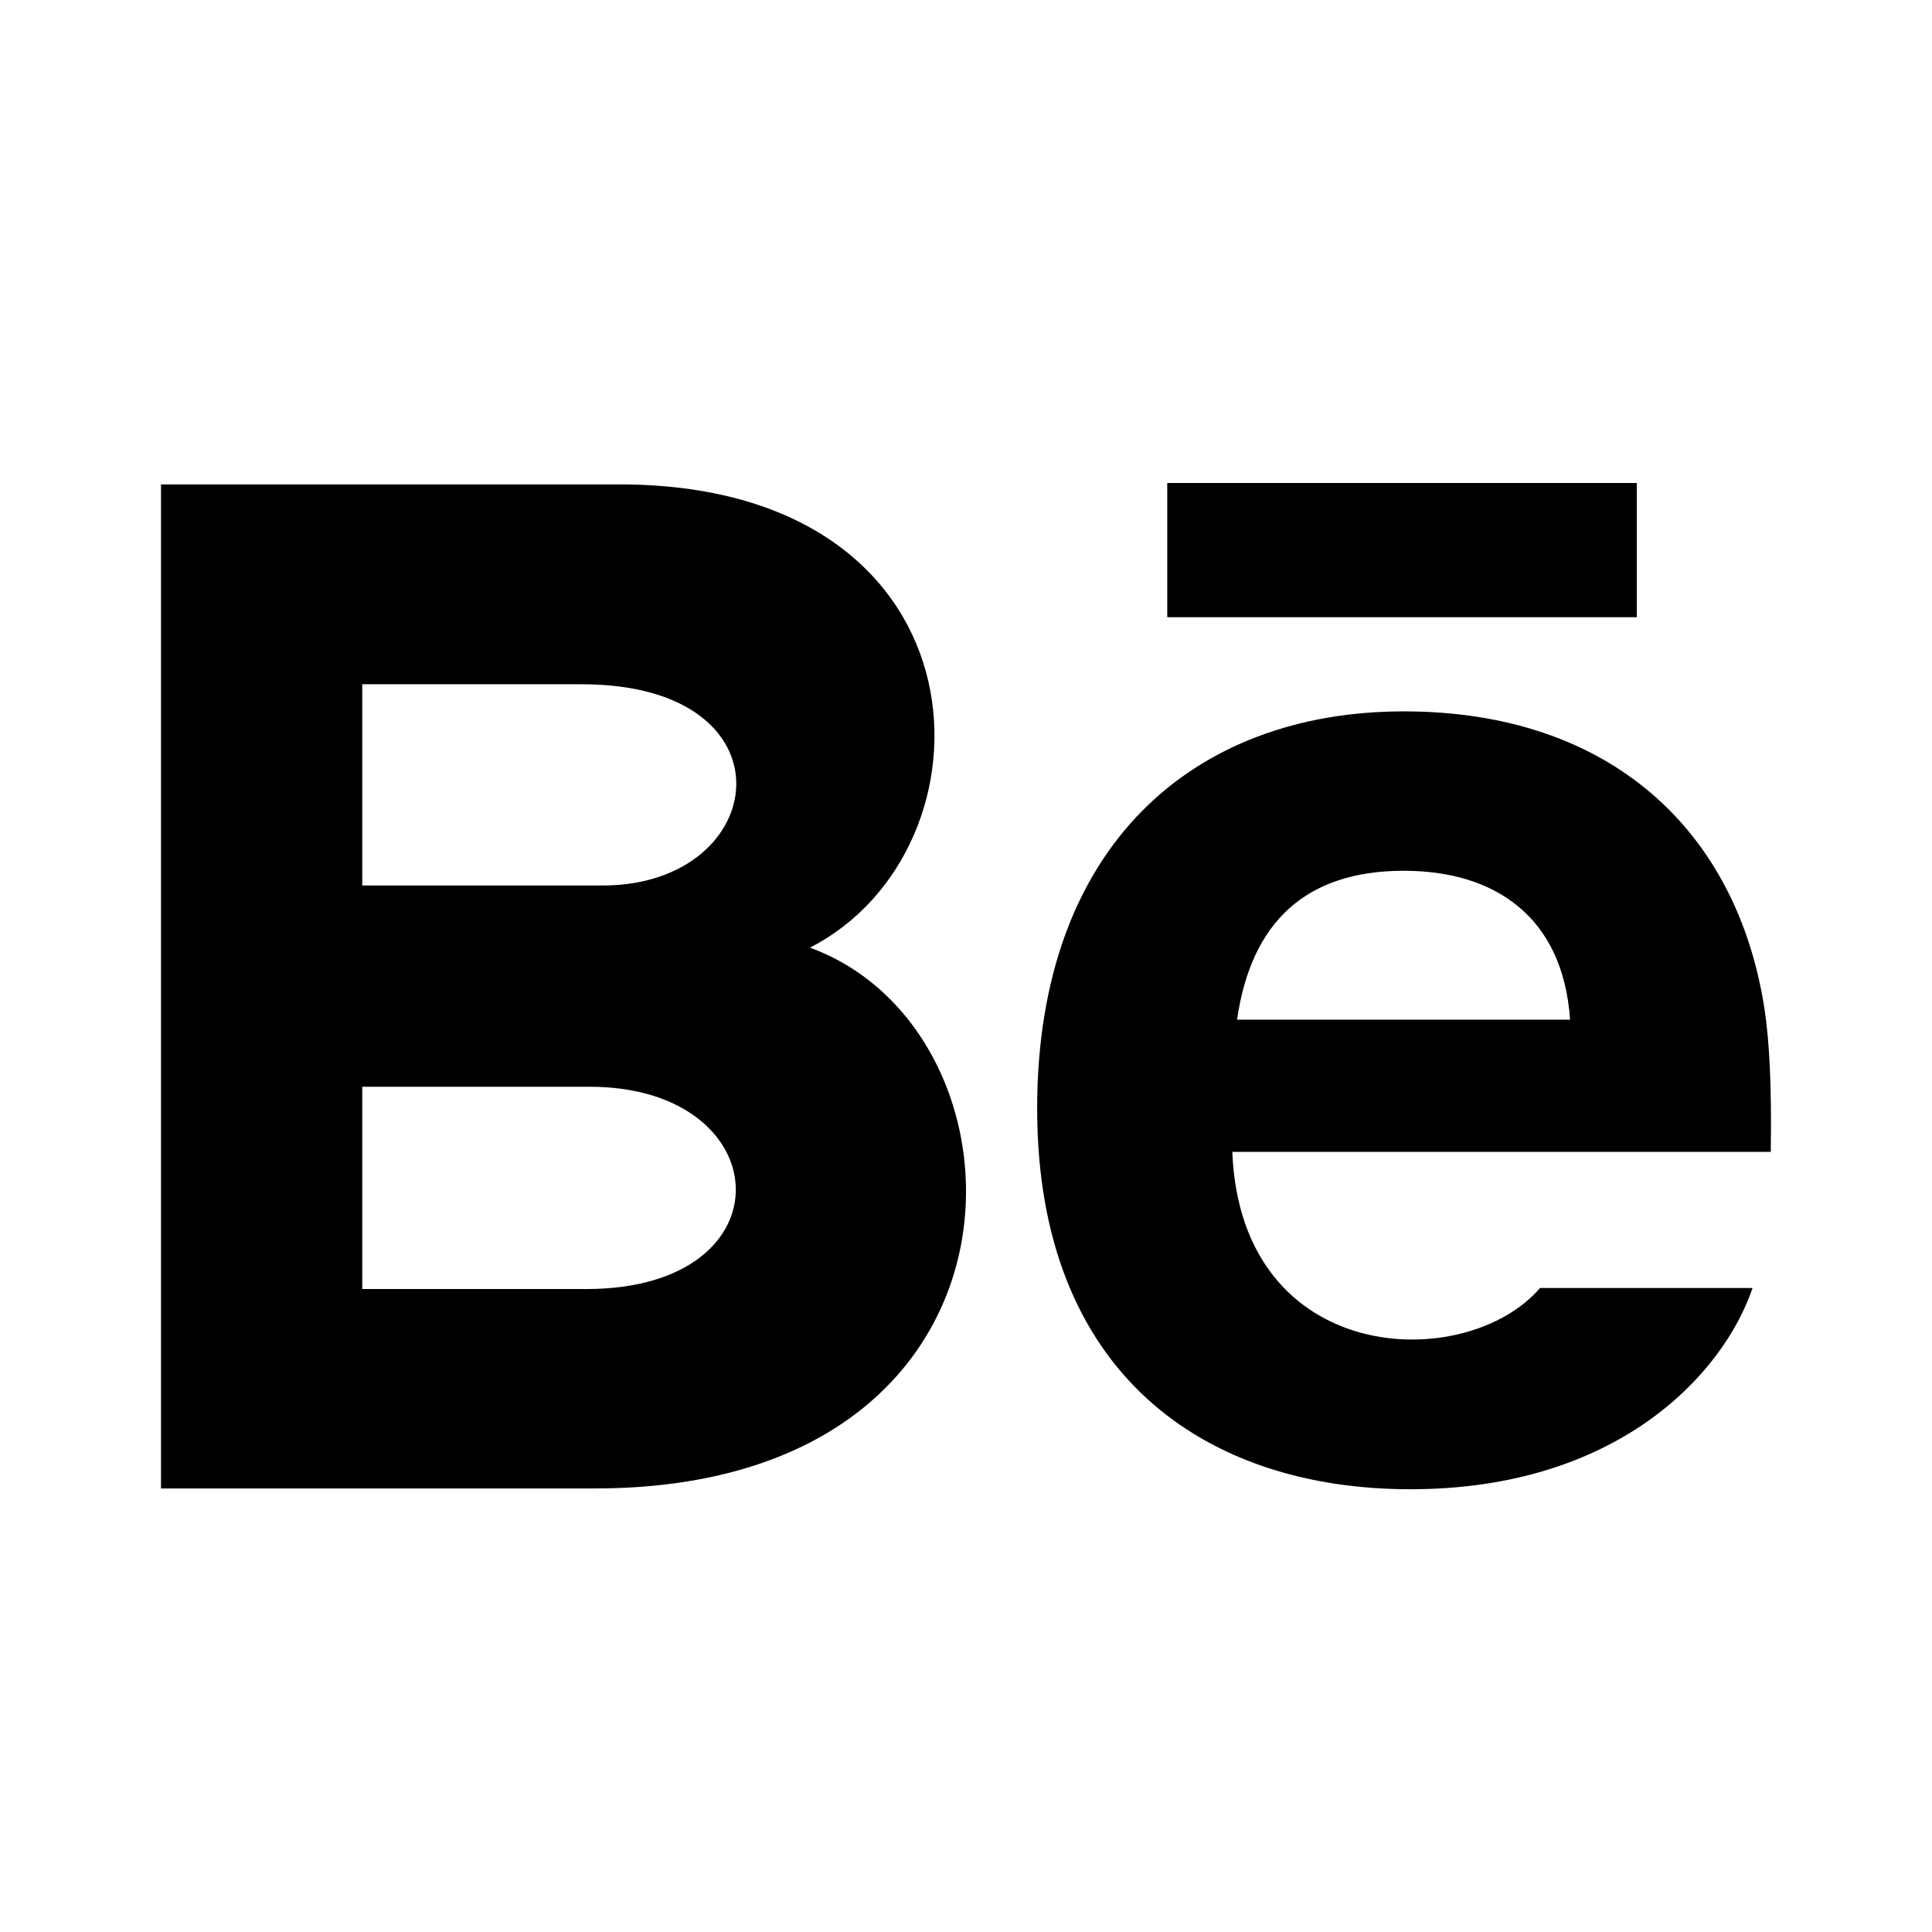
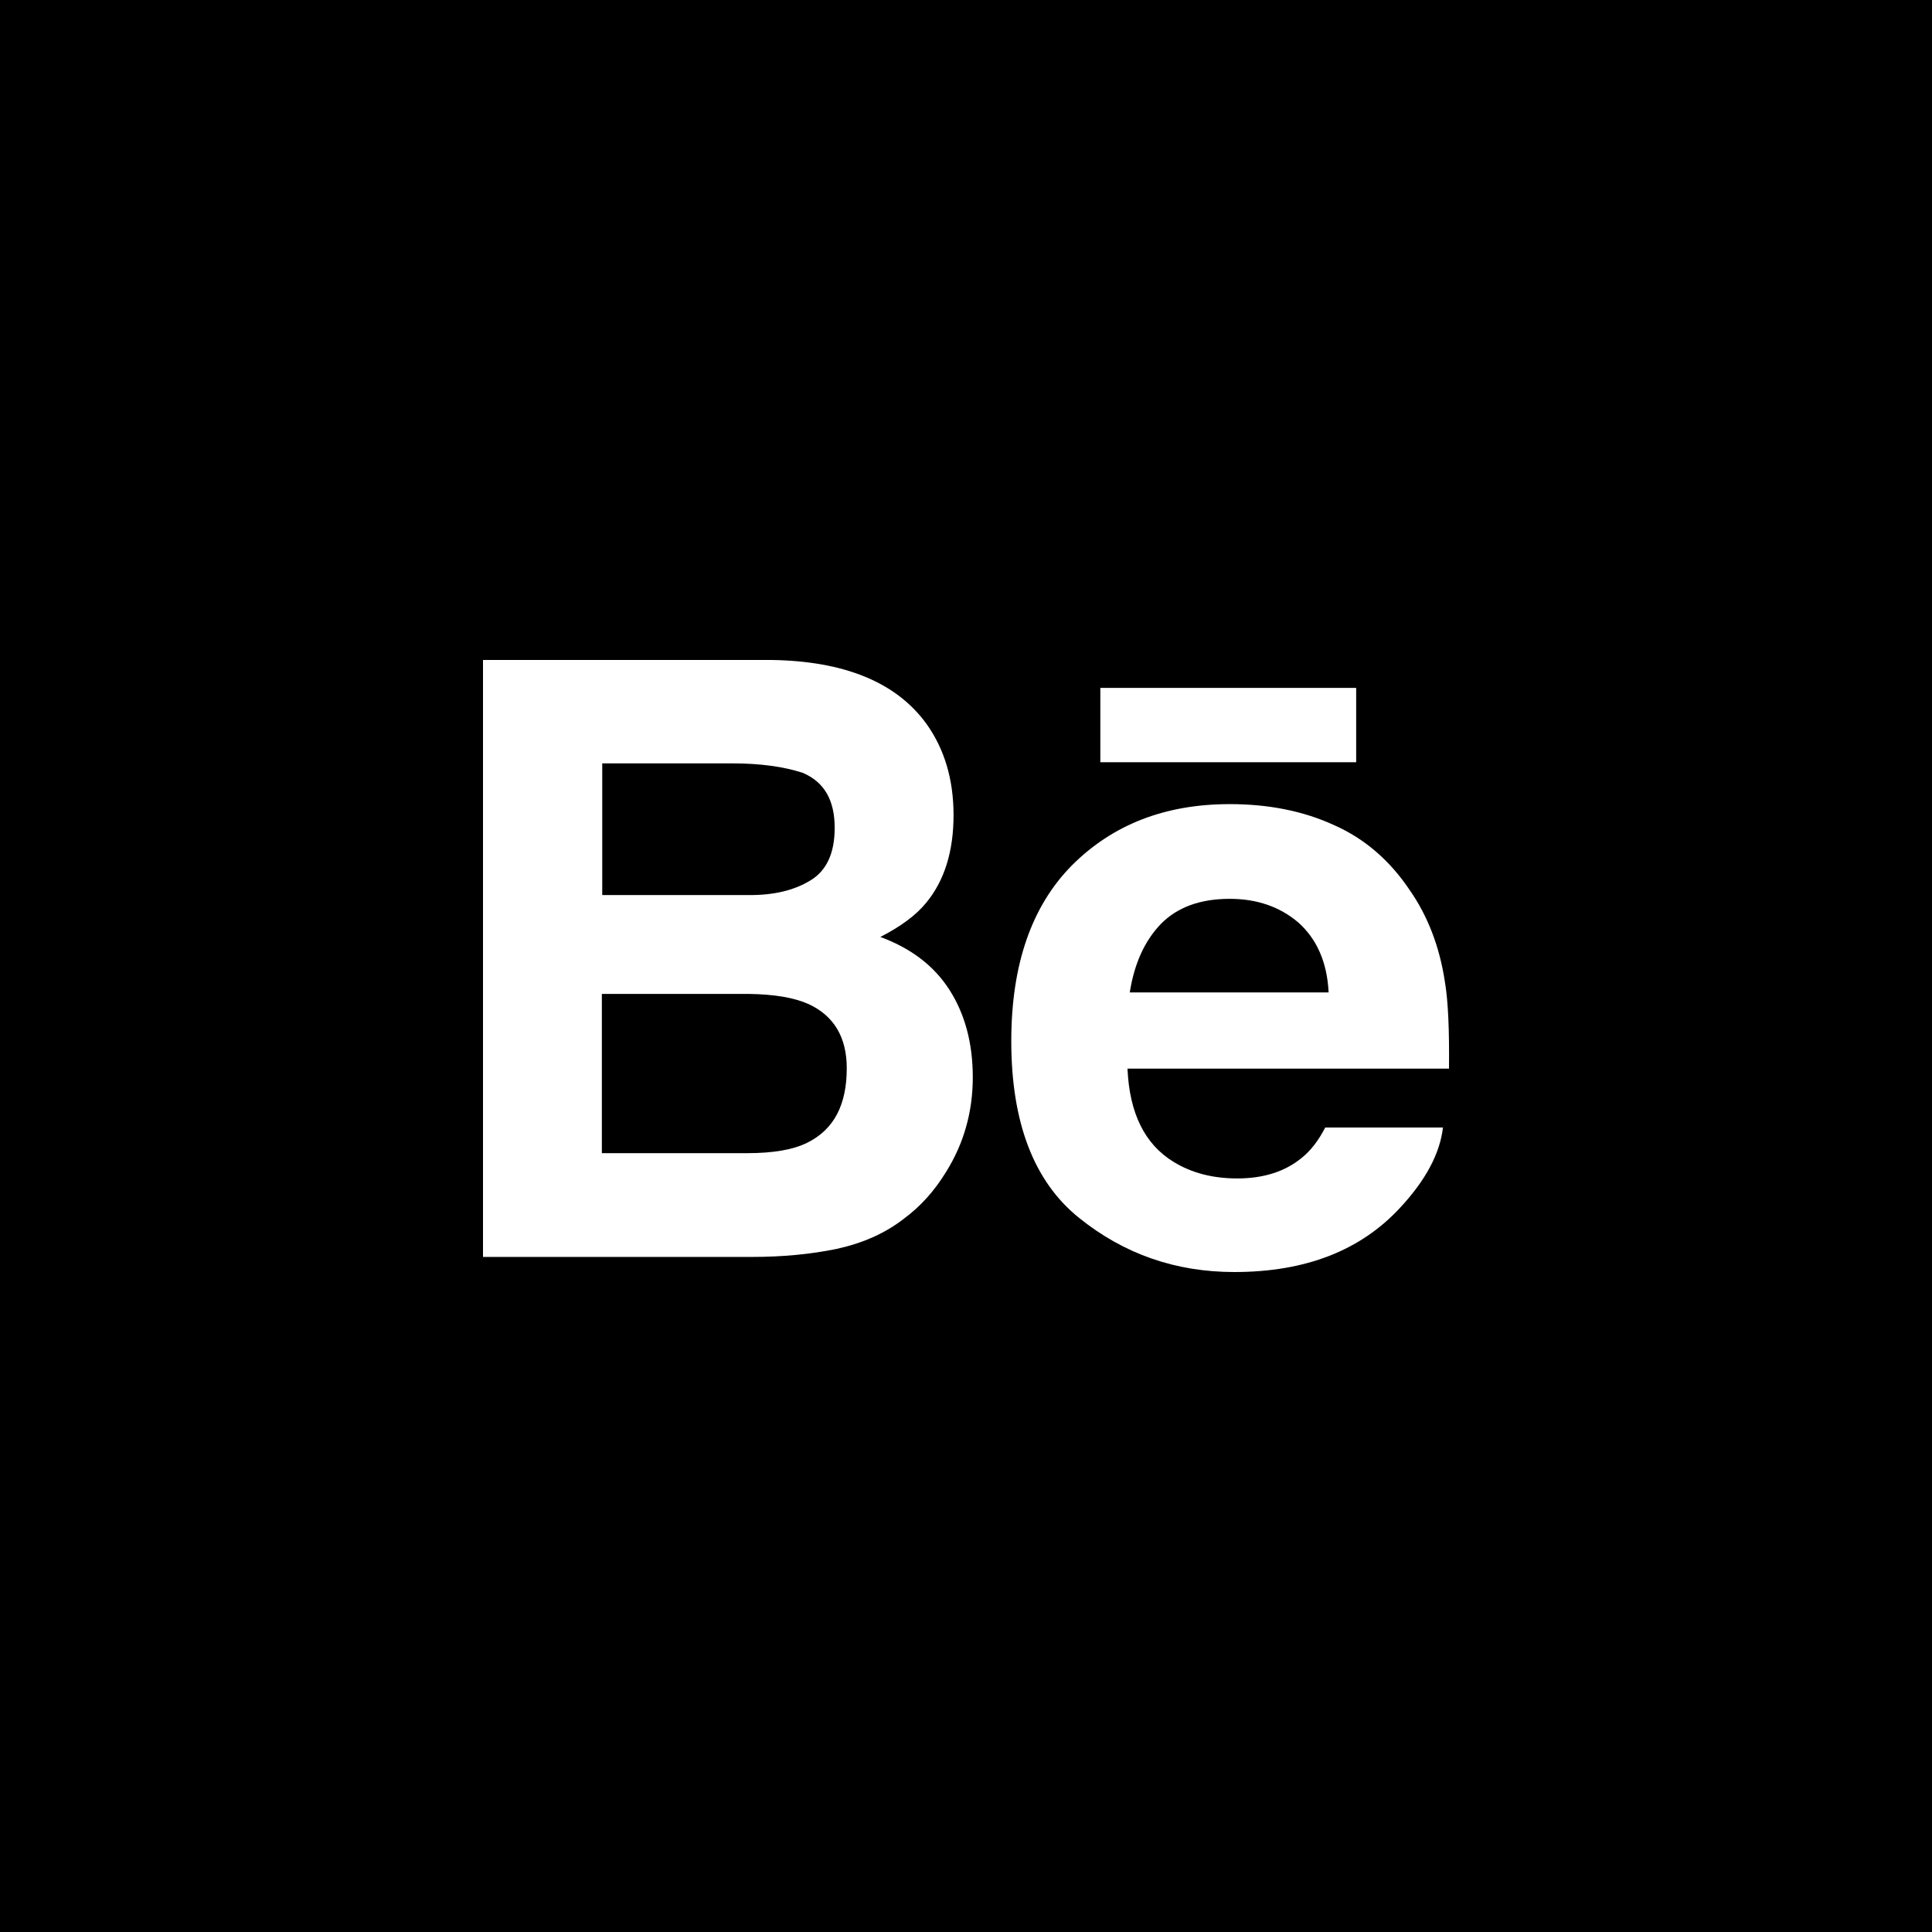
- <svg xmlns="http://www.w3.org/2000/svg" width="800px" height="800px" viewBox="0 0 24 24" fill="none">
-   <path d="M20.333 7.667H14.5V6H20.333V7.667ZM21.771 16C21.403 17.081 20.081 18.5 17.521 18.5C14.959 18.5 12.884 17.059 12.884 13.771C12.884 10.512 14.822 8.837 17.439 8.837C20.007 8.837 21.576 10.322 21.918 12.526C21.983 12.947 22.009 13.516 21.997 14.309H15.308C15.416 16.985 18.211 17.069 19.131 16H21.771ZM15.367 12.667H19.504C19.416 11.377 18.557 10.817 17.44 10.817C16.218 10.817 15.542 11.457 15.367 12.667ZM7.388 18.49H2V6.018H7.794C12.357 6.085 12.444 10.554 10.061 11.772C12.945 12.822 13.041 18.49 7.388 18.49ZM4.5 11H7.487C9.577 11 9.908 8.5 7.227 8.5H4.5V11ZM7.326 13.5H4.5V16.013H7.284C9.83 16.013 9.674 13.5 7.326 13.5Z" fill="#000000" />
+ <svg xmlns="http://www.w3.org/2000/svg" fill="#000000" height="800px" width="800px" version="1.1" id="Layer_1" viewBox="0 0 512 512" xml:space="preserve">
+   <g>
+     <path d="M214.3,266.1c-3.8-1.7-9-2.6-15.8-2.7h-39v42.2H198c6.9,0,12.2-0.9,16-2.8c7-3.5,10.4-10,10.4-19.7   C224.4,274.9,221,269.2,214.3,266.1z" />
+     <path d="M344.1,244.5c-4.9-4.2-11-6.3-18.2-6.3c-7.8,0-13.9,2.2-18.3,6.7c-4.3,4.5-7,10.5-8.2,18.1h52.7   C351.7,254.9,348.9,248.8,344.1,244.5z" />
+     <path d="M214.8,233.3c4.3-2.6,6.4-7.3,6.4-13.9c0-7.4-2.8-12.2-8.5-14.6c-4.9-1.6-11.1-2.5-18.7-2.5h-34.4v34.9H198   C204.9,237.3,210.4,236,214.8,233.3z" />
+     <path d="M0,0v512h512V0L0,0L0,0z M291.6,182.3h67.8V202h-67.8L291.6,182.3L291.6,182.3z M250.7,310.6c-3,4.9-6.7,9.1-11.2,12.4   c-5,3.9-11,6.5-17.9,8c-6.9,1.4-14.3,2.1-22.4,2.1H128V174.9h76.5c19.3,0.3,33,5.9,41,16.9c4.8,6.7,7.2,14.8,7.2,24.2   c0,9.6-2.4,17.4-7.3,23.3c-2.7,3.3-6.8,6.3-12.1,9c8.1,3,14.2,7.6,18.3,14s6.2,14.1,6.2,23.2C257.8,294.7,255.4,303.1,250.7,310.6z    M384,283.2h-85.2c0.5,11.7,4.5,20,12.2,24.7c4.7,2.9,10.3,4.4,16.9,4.4c6.9,0,12.6-1.8,17-5.4c2.4-1.9,4.5-4.6,6.3-8.1h31.2   c-0.8,6.9-4.6,14-11.3,21.2c-10.5,11.4-25.1,17.1-44,17.1c-15.6,0-29.3-4.8-41.2-14.4c-11.9-9.6-17.9-25.2-17.9-46.8   c0-20.3,5.4-35.8,16.1-46.6c10.8-10.8,24.7-16.2,41.8-16.2c10.2,0,19.4,1.8,27.5,5.5c8.2,3.6,14.9,9.4,20.2,17.3   c4.8,6.9,7.9,15,9.3,24.2C383.8,265.4,384.1,273.1,384,283.2z" />
+   </g>
</svg>
